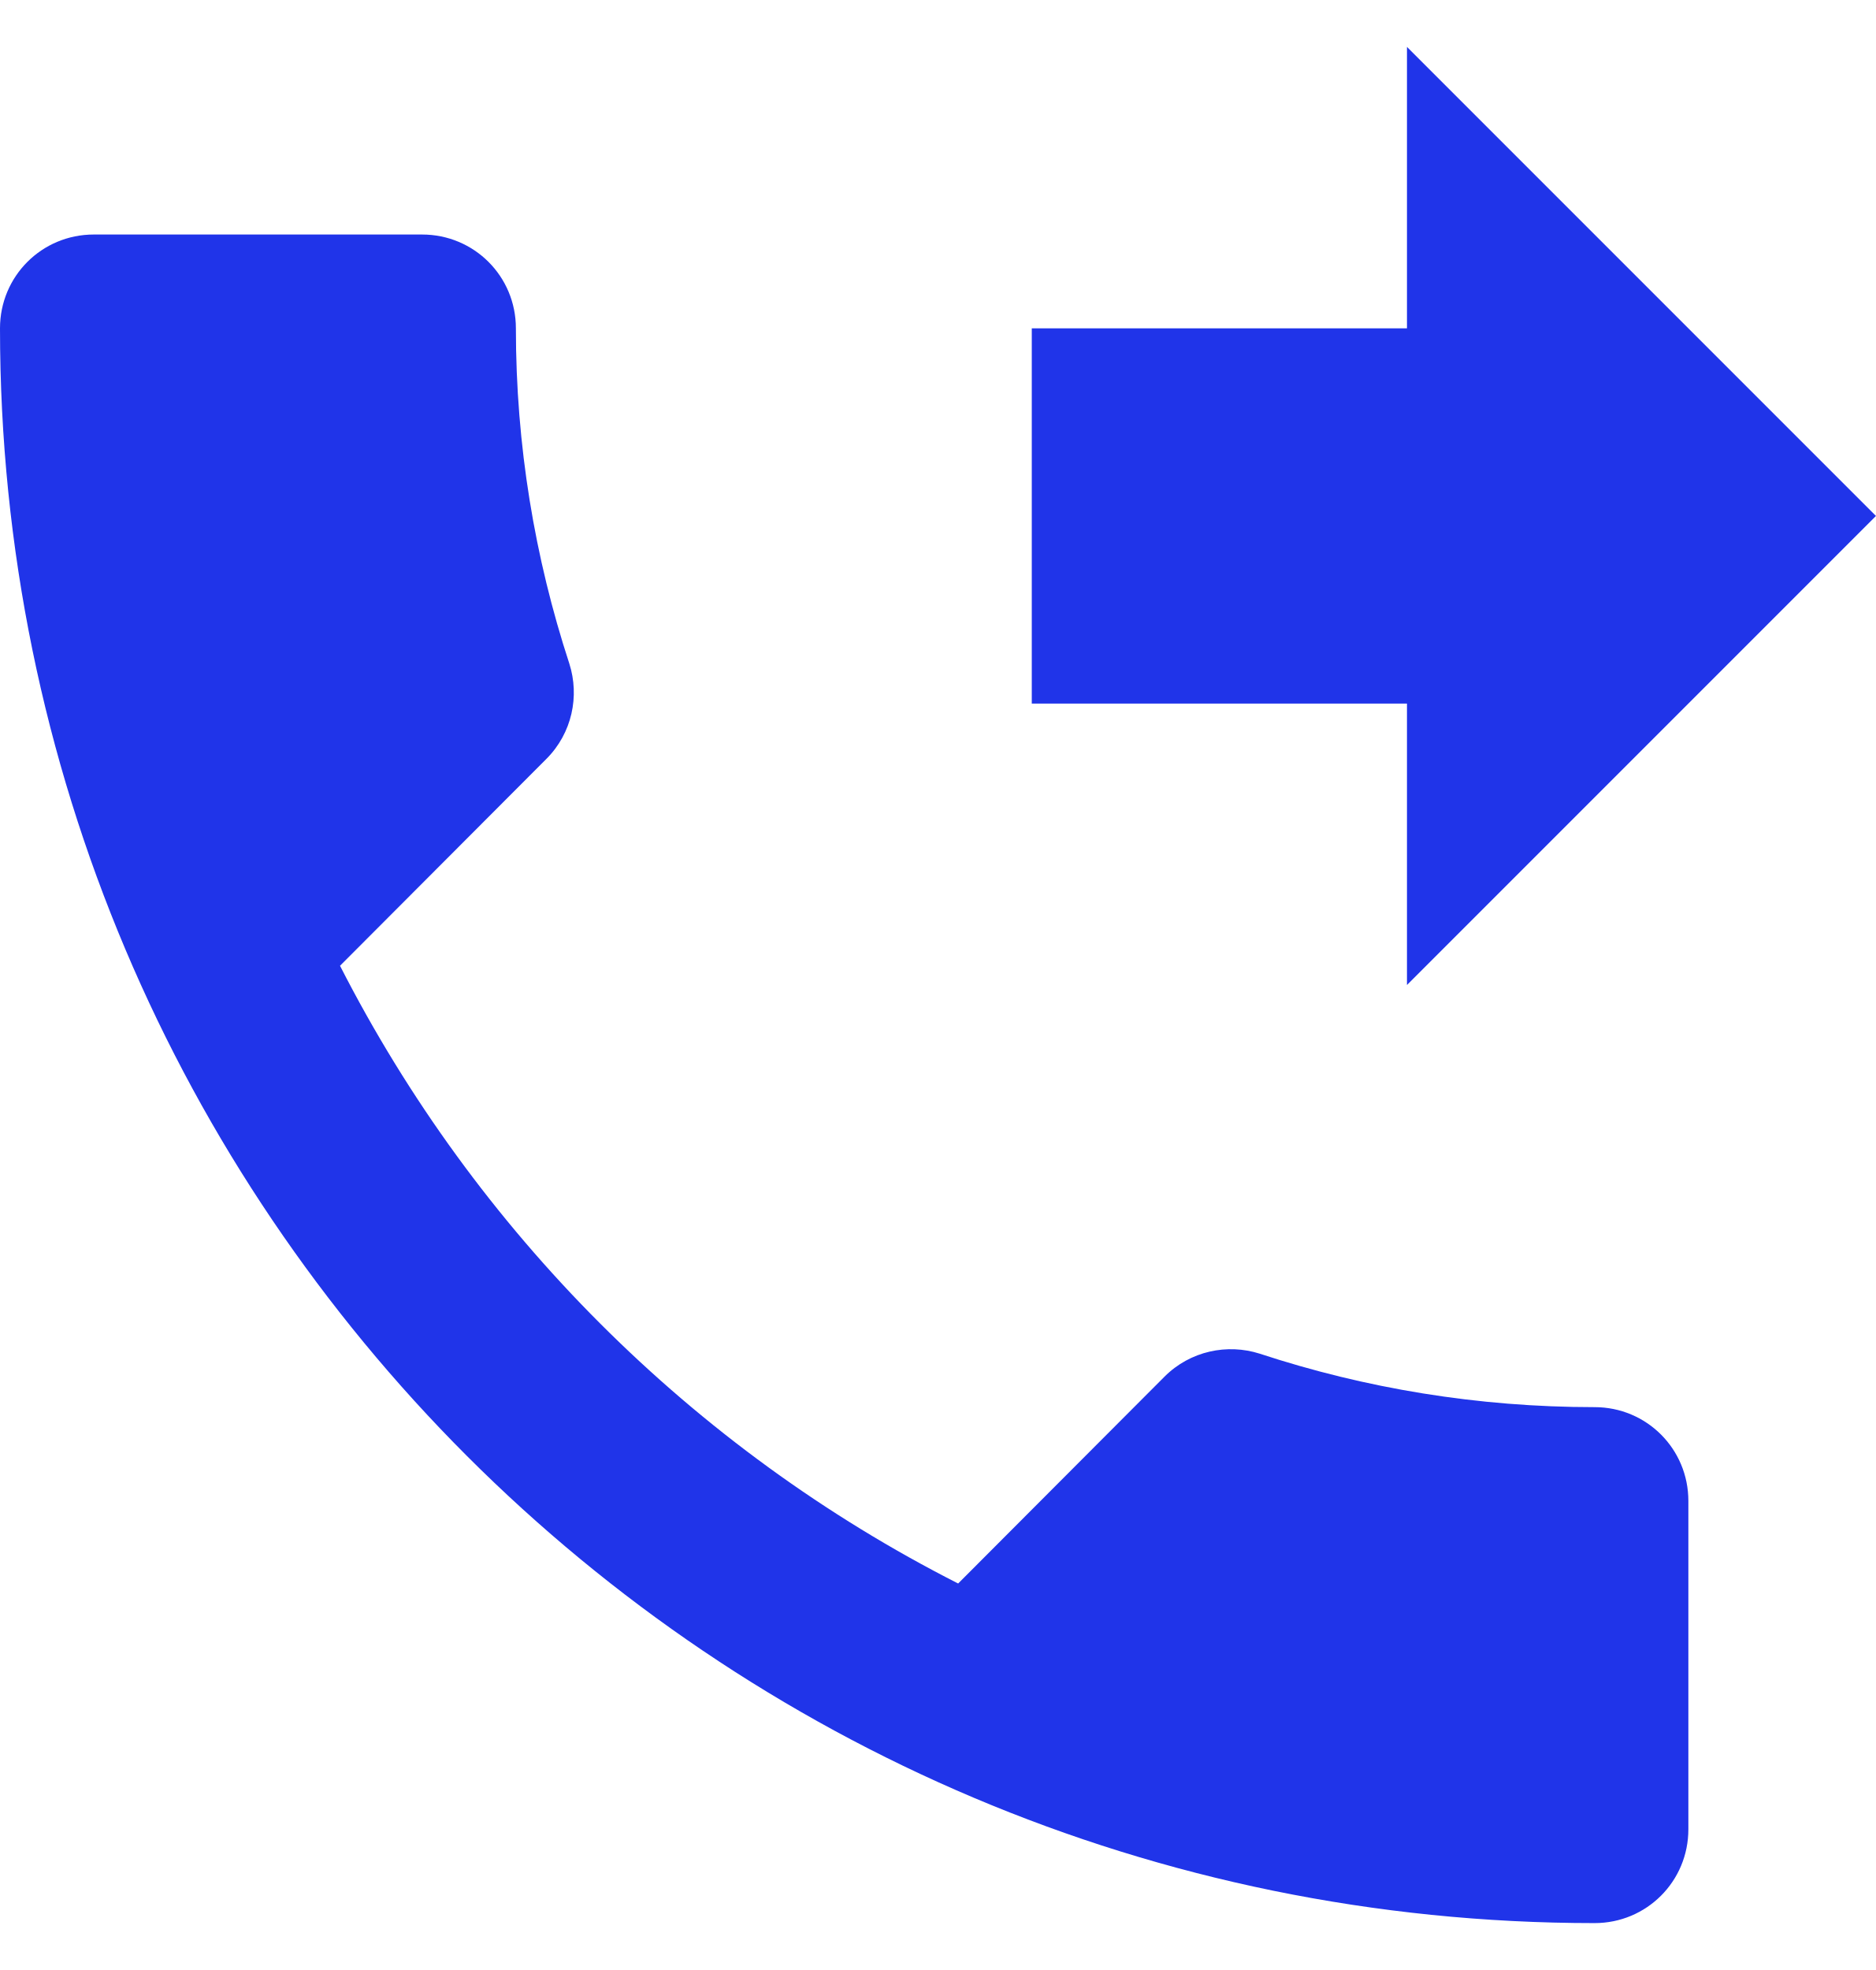
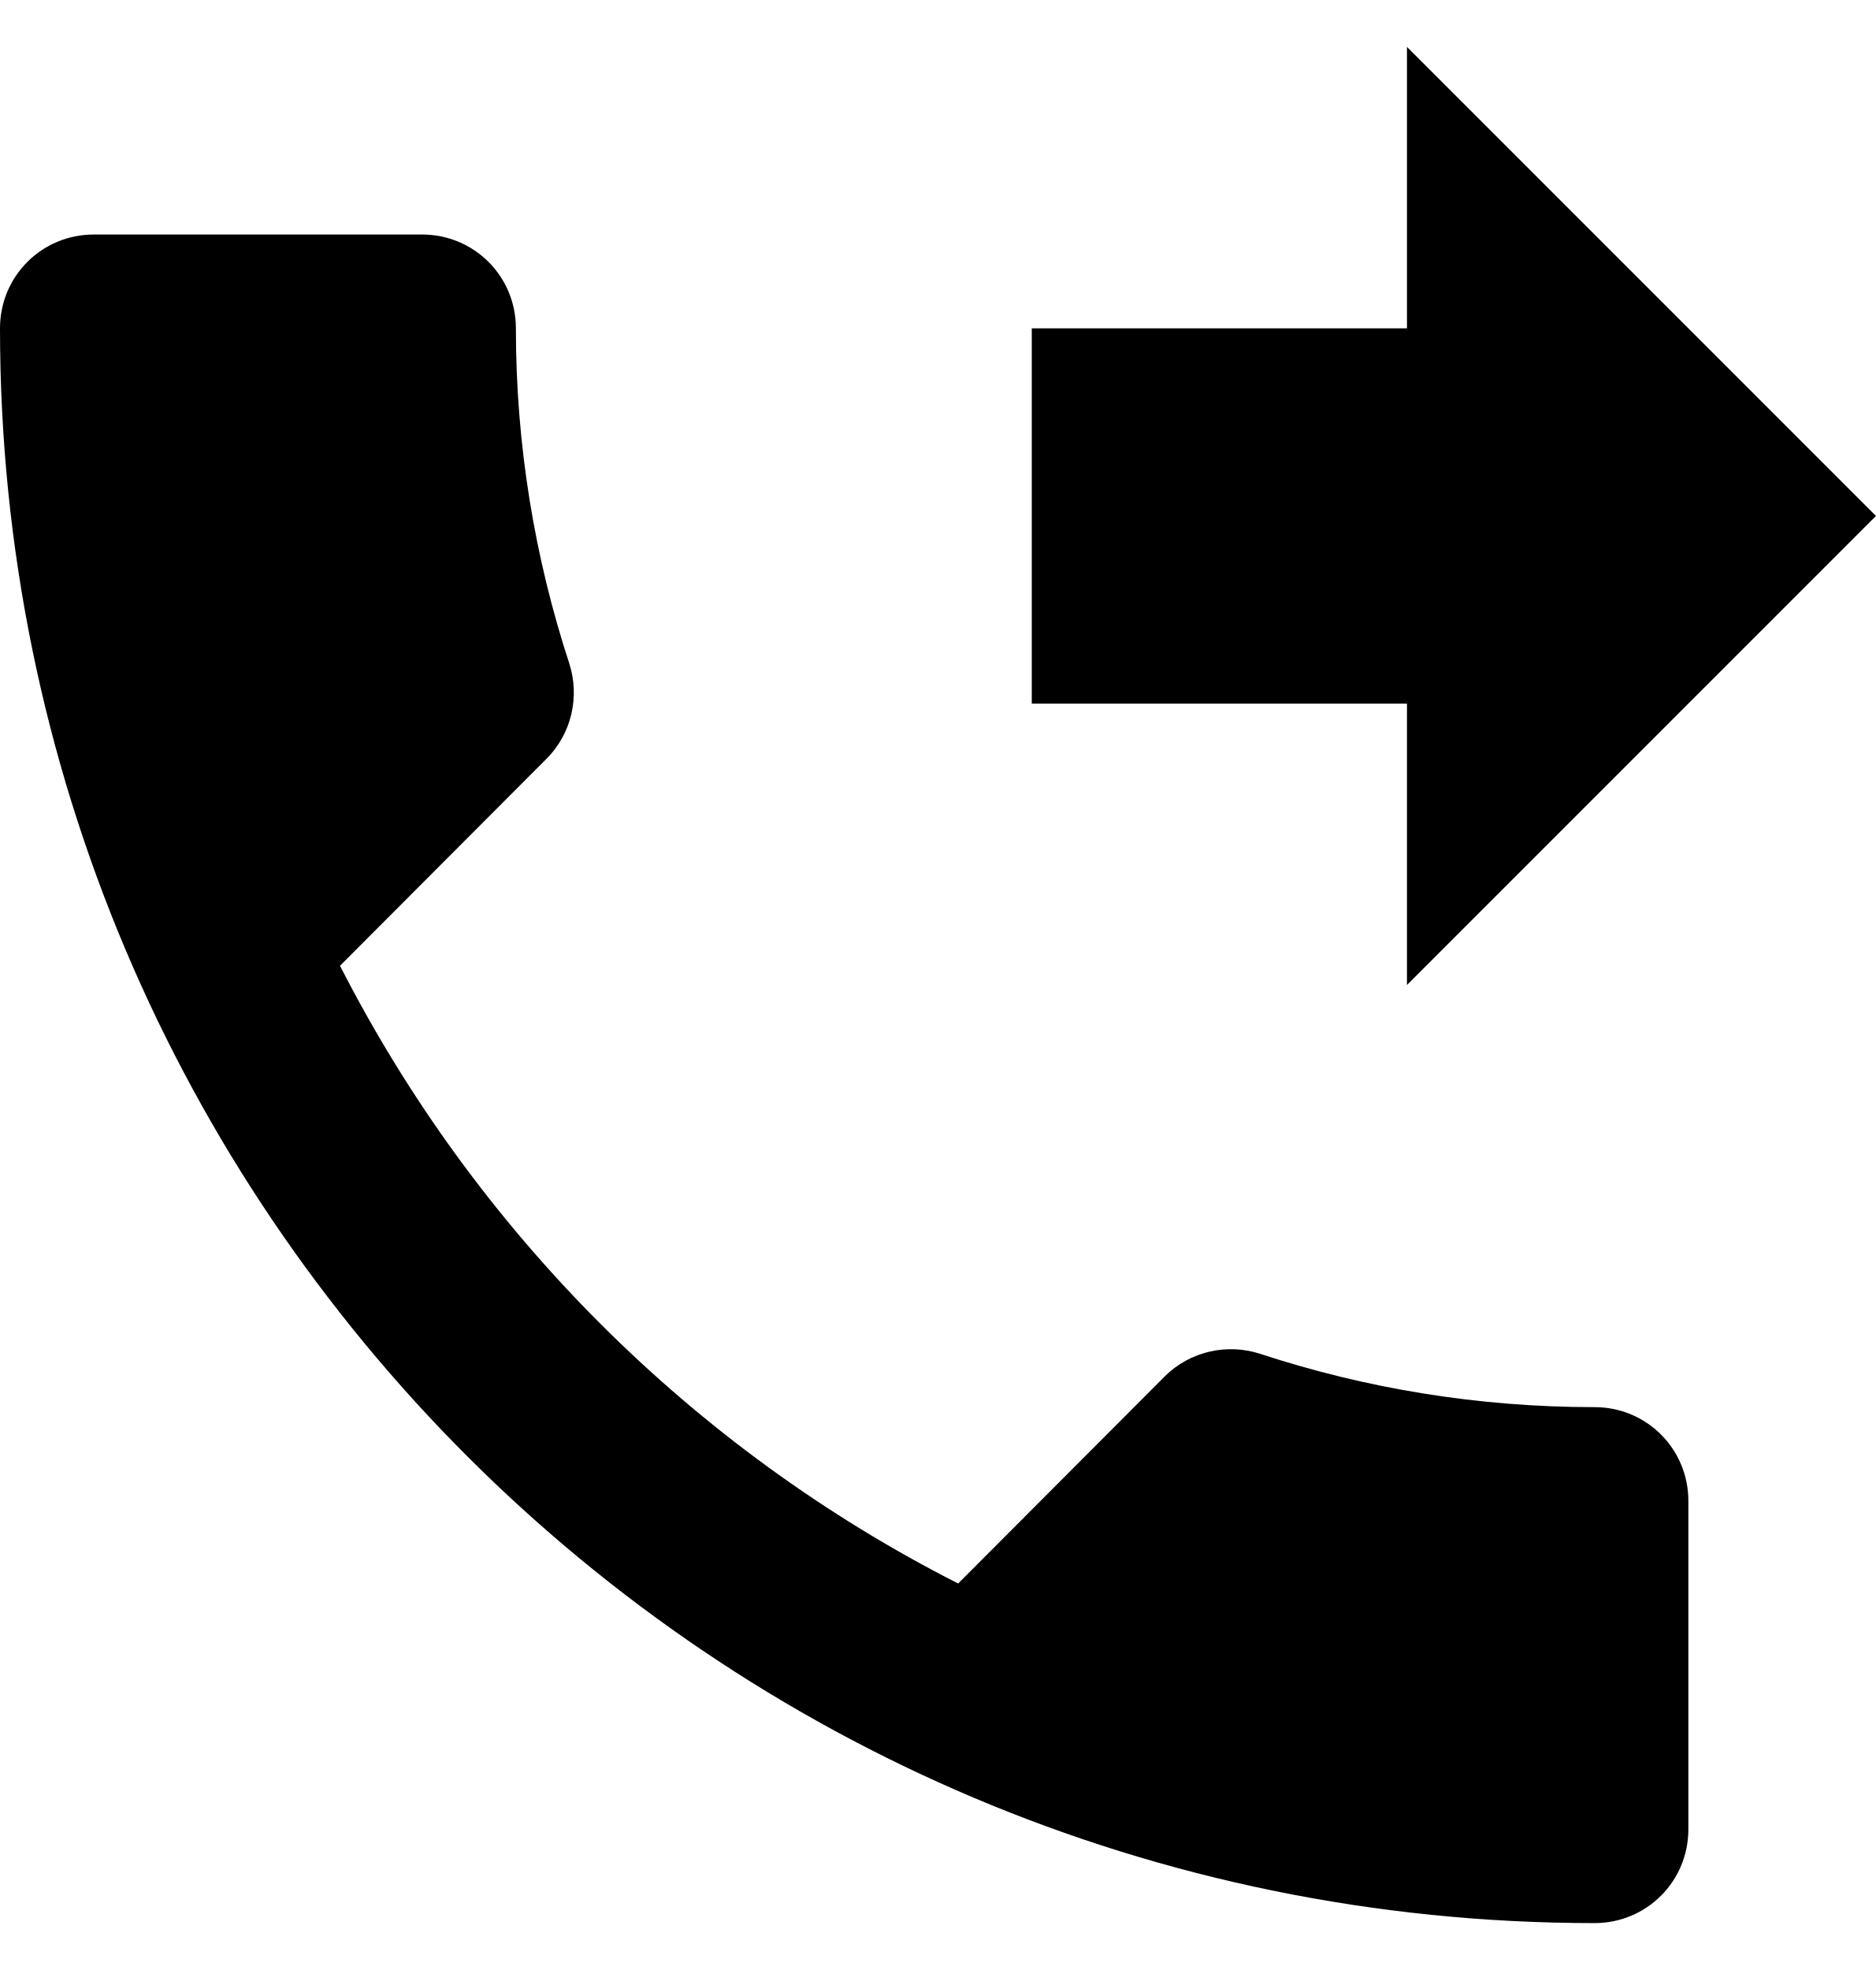
- <svg xmlns="http://www.w3.org/2000/svg" width="20" height="21" viewBox="0 0 20 21" fill="none">
-   <path d="M15 10.5L20 5.5L15 0.5V3.5H11V7.5H15V10.5ZM17 15C15.755 15 14.555 14.8 13.43 14.43C13.085 14.32 12.69 14.4 12.415 14.675L10.215 16.88C7.38 15.44 5.07 13.125 3.625 10.295L5.825 8.09C6.1 7.815 6.18 7.42 6.07 7.075C5.7 5.945 5.5 4.745 5.5 3.5C5.5 2.945 5.055 2.5 4.5 2.5H1C0.445 2.5 0 2.945 0 3.5C0 12.89 7.61 20.5 17 20.5C17.555 20.5 18 20.055 18 19.5V16C18 15.445 17.555 15 17 15Z" fill="#2034E9" />
+ <svg xmlns="http://www.w3.org/2000/svg" width="20" height="21" viewBox="0 0 20 21">
+   <path d="M15 10.5L20 5.5L15 0.5V3.5H11V7.5H15V10.5ZM17 15C15.755 15 14.555 14.8 13.43 14.43C13.085 14.32 12.69 14.4 12.415 14.675L10.215 16.88C7.38 15.44 5.07 13.125 3.625 10.295L5.825 8.09C6.1 7.815 6.18 7.42 6.07 7.075C5.7 5.945 5.5 4.745 5.5 3.5C5.5 2.945 5.055 2.5 4.5 2.5H1C0.445 2.5 0 2.945 0 3.5C0 12.89 7.61 20.5 17 20.5C17.555 20.5 18 20.055 18 19.5V16C18 15.445 17.555 15 17 15Z" />
</svg>
